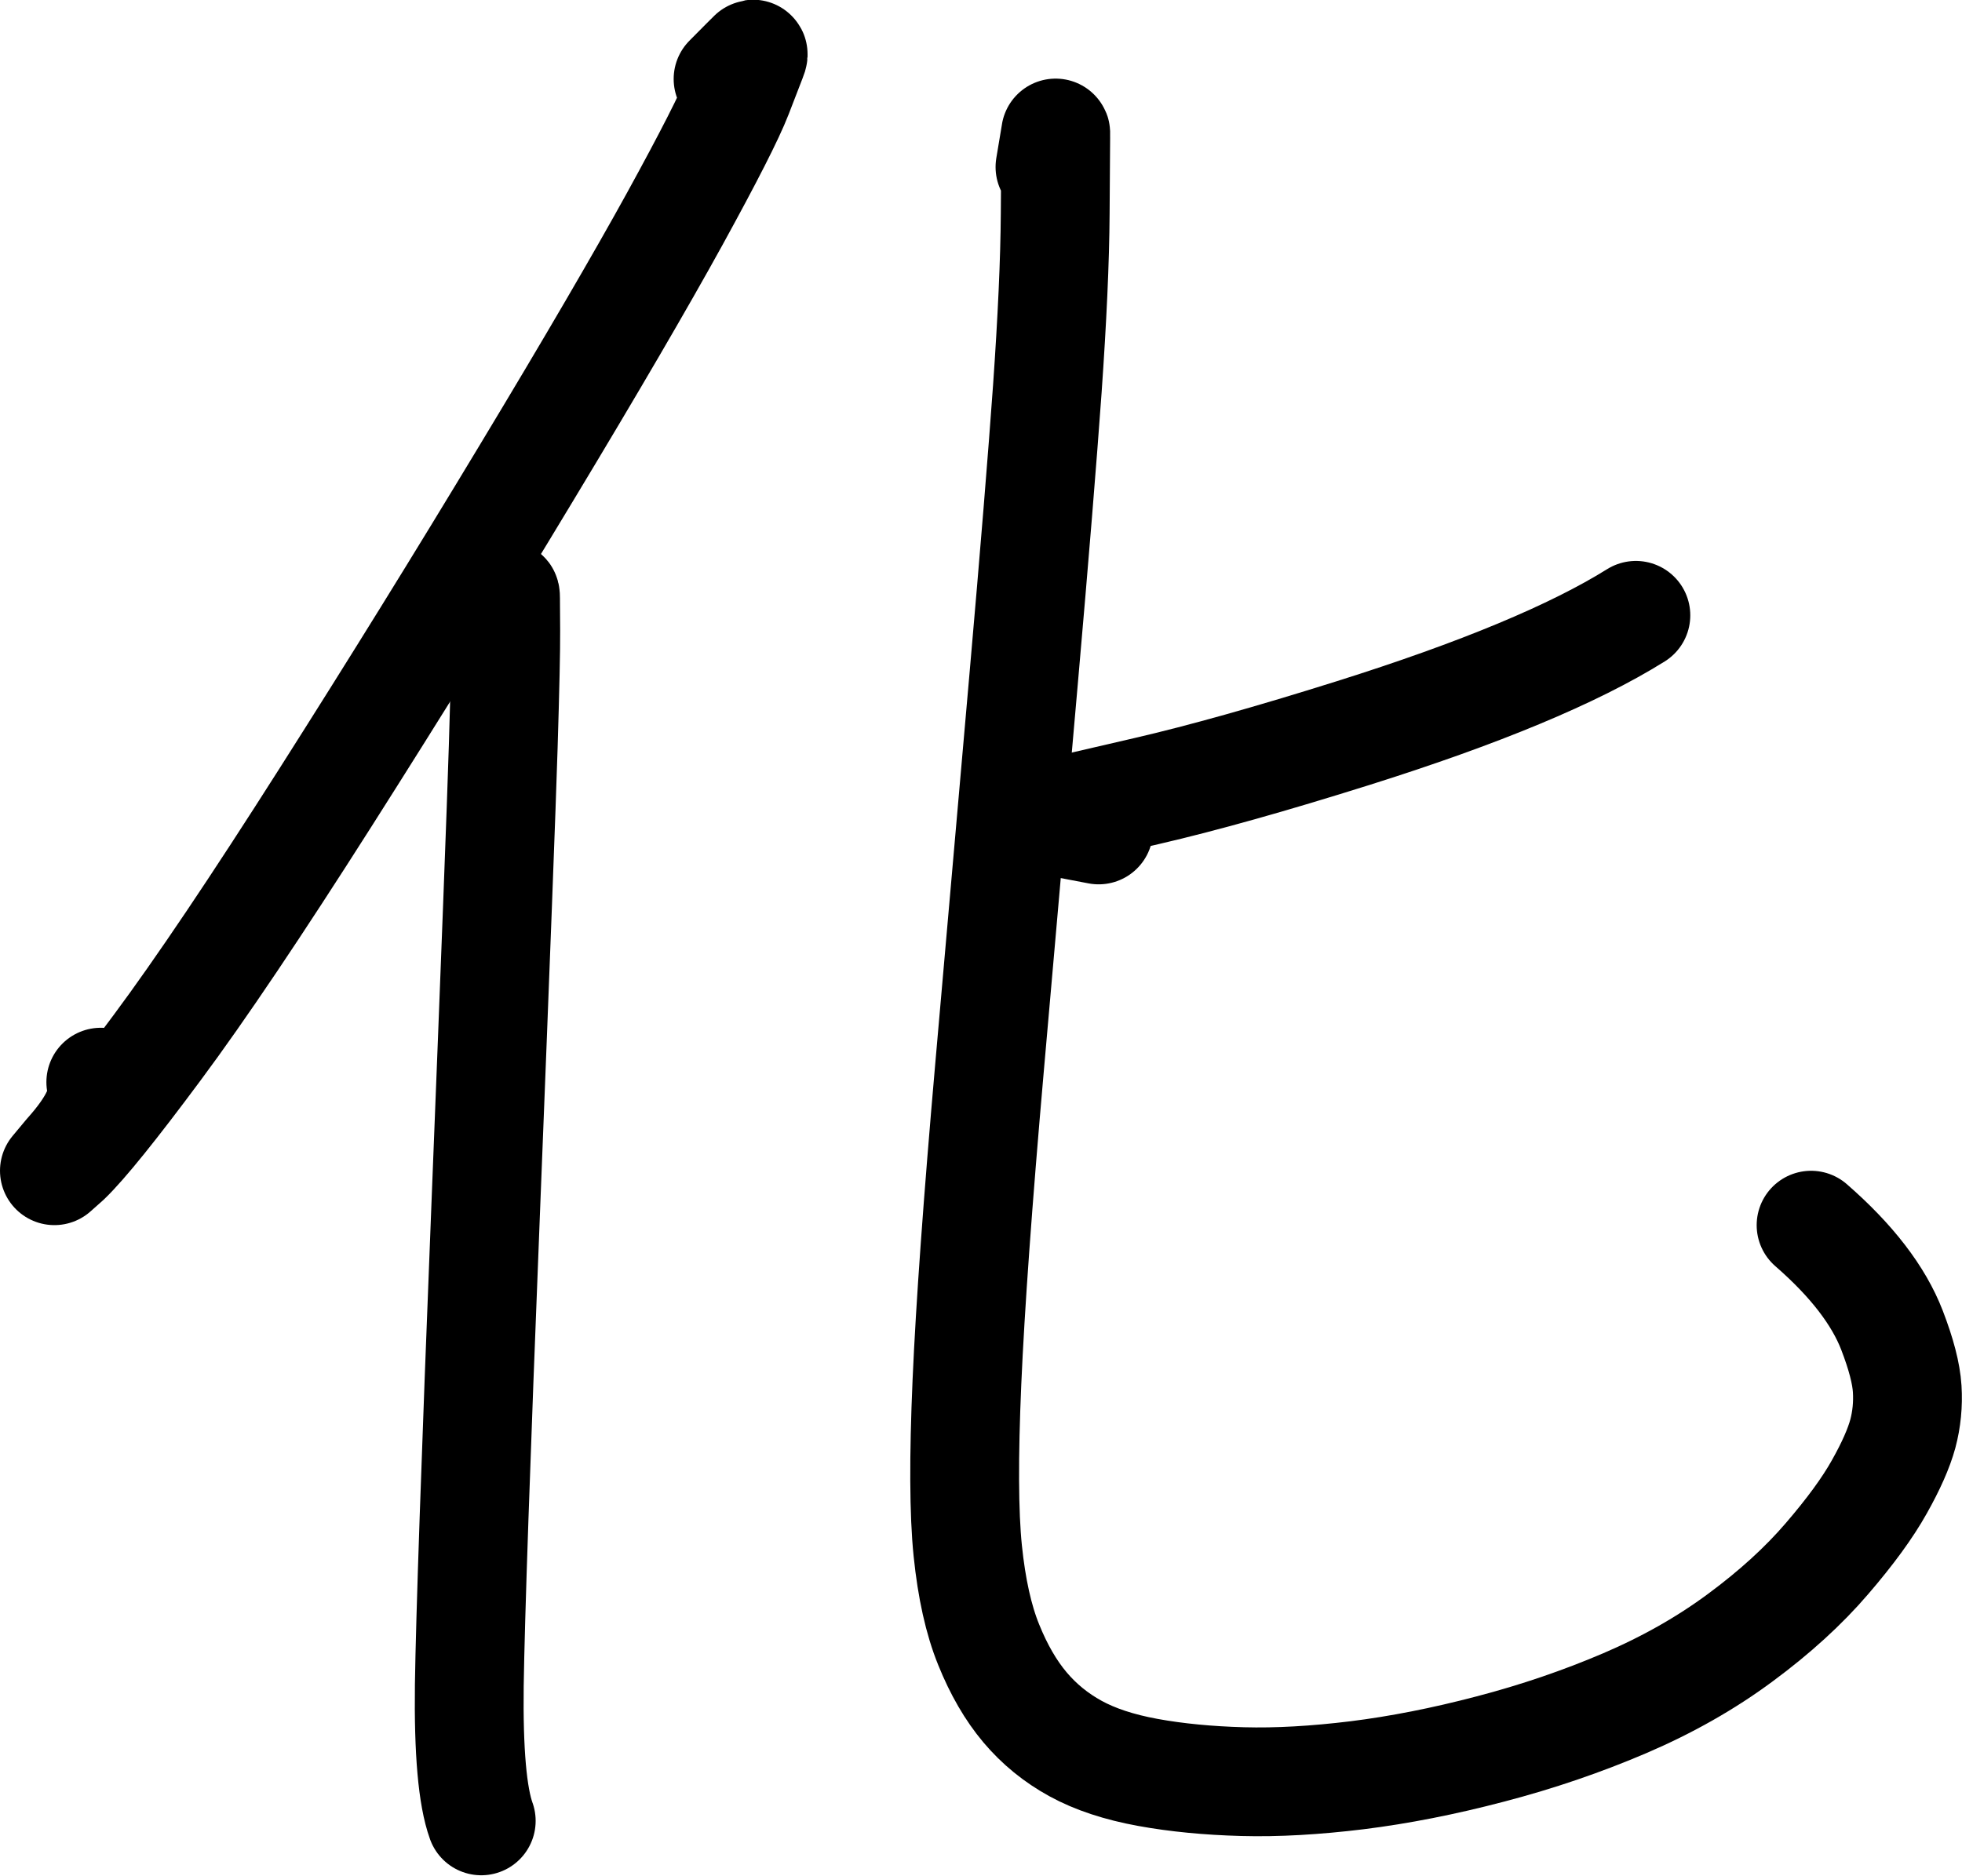
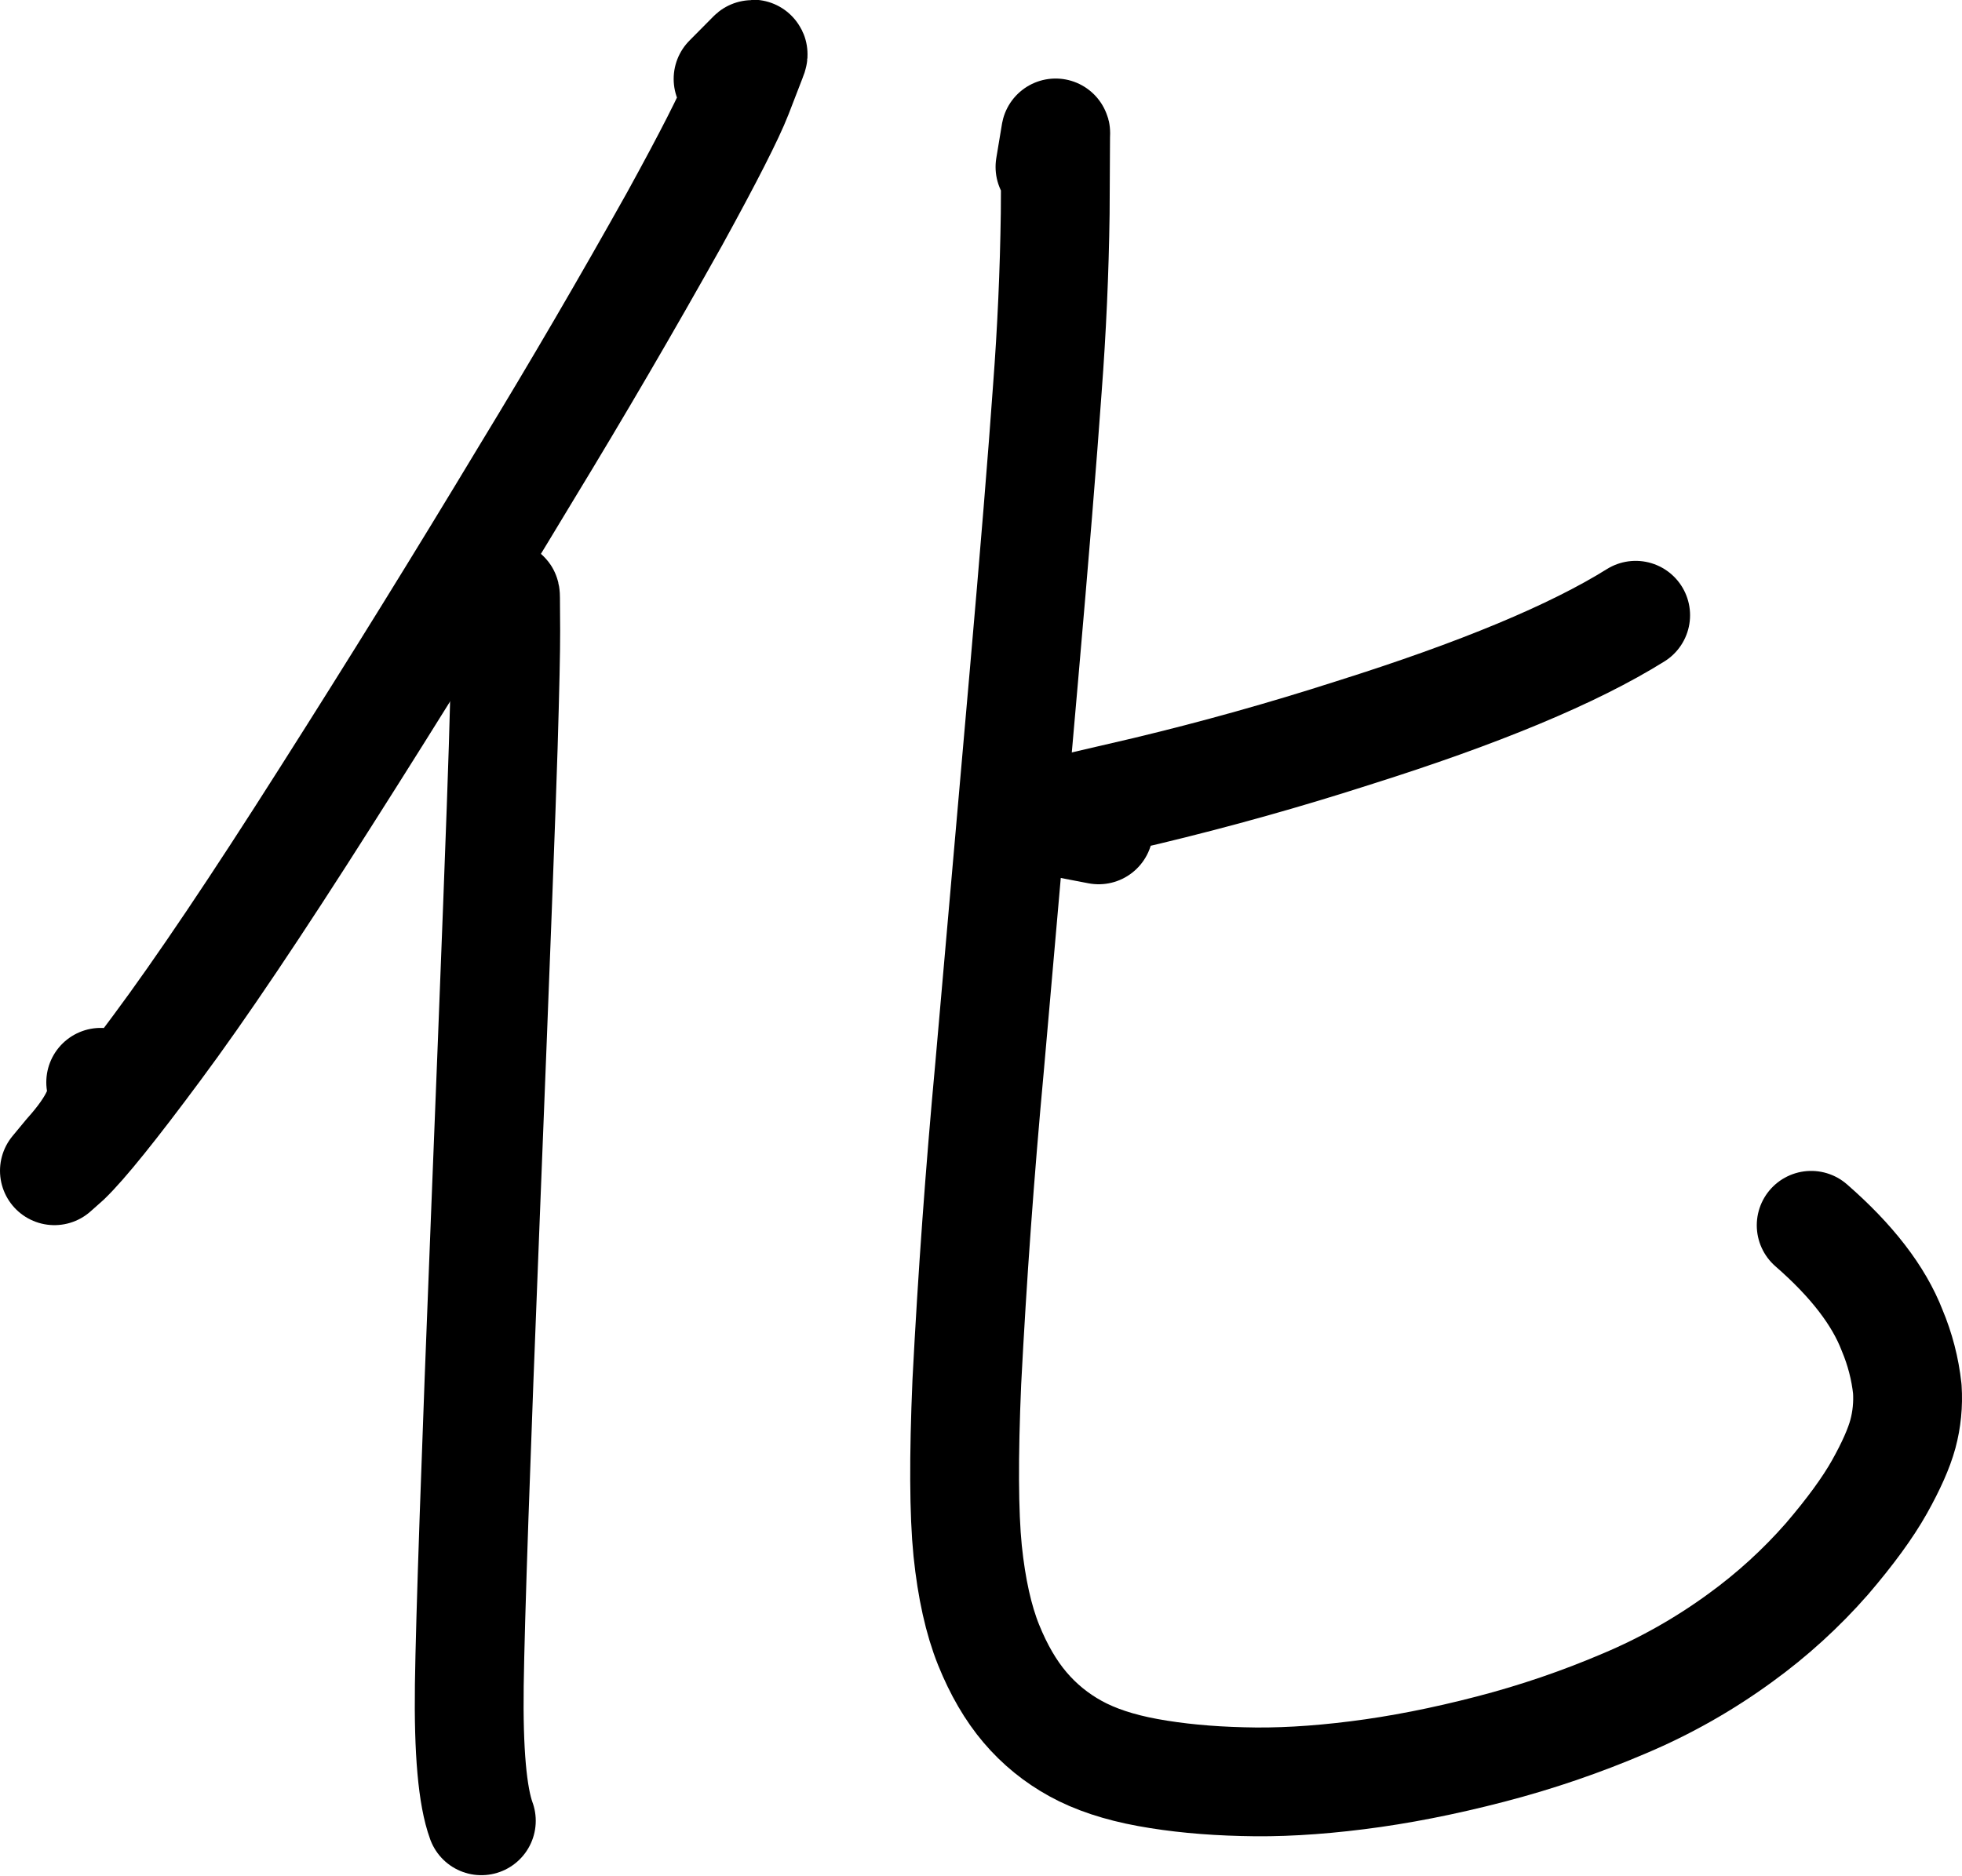
- <svg xmlns="http://www.w3.org/2000/svg" version="1.1" id="svg2" width="13.626" height="13.027" viewBox="0 0 13.626 13.027">
-   <defs id="defs6" />
-   <g id="g10" transform="matrix(1.333333,0,0,-1.333333,-87.88033,1056.056)">
-     <g id="g472104">
-       <g id="g1264" transform="matrix(0.5454546,0,0,-0.5454546,0,841.89)">
-         <path d="m 127.788,92.142 c 0.138,-0.139 0.215,-0.217 0.232,-0.233 0.011,-0.012 0.011,-0.001 -0.002,0.031 -0.013,0.033 -0.058,0.15 -0.136,0.352 -0.078,0.202 -0.28,0.598 -0.604,1.188 -0.325,0.59 -0.796,1.398 -1.416,2.426 -0.619,1.028 -1.258,2.06 -1.917,3.097 -0.659,1.037 -1.195,1.835 -1.61,2.393 -0.414,0.558 -0.702,0.915 -0.863,1.07 l -0.117,0.104 0.131,-0.157 c 0.257,-0.287 0.361,-0.516 0.312,-0.689" style="fill:none;stroke:#000000;stroke-width:1.039;stroke-linecap:round;stroke-linejoin:round;stroke-miterlimit:10;stroke-dasharray:none;stroke-opacity:1" id="path1266" />
-       </g>
-       <g id="g1268" transform="matrix(0.5454546,0,0,-0.5454546,0,841.89)">
-         <path d="m 125.556,97.313 c 0.06,-0.143 0.093,-0.222 0.1,-0.238 0.005,-0.011 0.007,-0.003 0.007,0.025 1e-4,0.028 8e-4,0.133 0.002,0.314 0.001,0.182 -0.007,0.55 -0.024,1.105 -0.017,0.555 -0.073,2.031 -0.168,4.427 -0.095,2.396 -0.147,3.909 -0.156,4.54 -0.008,0.631 0.03,1.062 0.114,1.294" style="fill:none;stroke:#000000;stroke-width:1.039;stroke-linecap:round;stroke-linejoin:round;stroke-miterlimit:10;stroke-dasharray:none;stroke-opacity:1" id="path1270" />
-       </g>
-       <g id="g1272" transform="matrix(0.5454546,0,0,-0.5454546,0,841.89)">
-         <path d="m 130.862,92.983 c 0.034,-0.206 0.052,-0.315 0.054,-0.325 0.001,-0.007 0.002,0.005 0.001,0.036 -2e-4,0.031 -0.002,0.275 -0.005,0.732 -0.003,0.457 -0.029,1.015 -0.075,1.673 -0.047,0.659 -0.122,1.582 -0.226,2.768 -0.104,1.187 -0.213,2.425 -0.326,3.714 -0.113,1.289 -0.185,2.292 -0.216,3.007 -0.031,0.716 -0.029,1.254 0.008,1.613 0.037,0.36 0.103,0.659 0.2,0.897 0.096,0.238 0.212,0.438 0.347,0.598 0.135,0.16 0.296,0.291 0.482,0.393 0.186,0.102 0.416,0.178 0.69,0.228 0.274,0.05 0.576,0.079 0.905,0.088 0.33,0.009 0.695,-0.012 1.095,-0.061 0.401,-0.05 0.825,-0.133 1.273,-0.251 0.448,-0.117 0.875,-0.263 1.282,-0.437 0.406,-0.174 0.774,-0.382 1.103,-0.626 0.329,-0.243 0.605,-0.495 0.827,-0.754 0.223,-0.259 0.39,-0.488 0.501,-0.687 0.112,-0.199 0.186,-0.367 0.224,-0.506 0.037,-0.139 0.051,-0.282 0.042,-0.429 -0.009,-0.147 -0.058,-0.334 -0.145,-0.56 -0.128,-0.332 -0.386,-0.667 -0.773,-1.004" style="fill:none;stroke:#000000;stroke-width:1.039;stroke-linecap:round;stroke-linejoin:round;stroke-miterlimit:10;stroke-dasharray:none;stroke-opacity:1" id="path1274" />
-       </g>
-       <g id="g1276" transform="matrix(0.5454546,0,0,-0.5454546,0,841.89)">
-         <path d="m 131.327,99.315 c -0.344,-0.066 -0.538,-0.103 -0.582,-0.111 -0.031,-0.006 1e-4,-0.02 0.093,-0.041 0.093,-0.021 0.408,-0.094 0.945,-0.219 0.537,-0.124 1.194,-0.309 1.97,-0.553 1.211,-0.381 2.112,-0.756 2.704,-1.126" style="fill:none;stroke:#000000;stroke-width:1.039;stroke-linecap:round;stroke-linejoin:round;stroke-miterlimit:10;stroke-dasharray:none;stroke-opacity:1" id="path1278" />
-       </g>
-     </g>
-   </g>
+ <svg xmlns="http://www.w3.org/2000/svg" width="13.626" height="13.027">
+   <path d="m127.788 92.142.231-.233q.018-.016-.002.032l-.136.352q-.118.303-.604 1.187a76 76 0 0 1-1.416 2.426q-.928 1.542-1.917 3.097-.987 1.556-1.61 2.394-.62.837-.862 1.07l-.117.104.13-.157q.386-.43.312-.688" style="fill:none;stroke:#000;stroke-width:1.039;stroke-linecap:round;stroke-linejoin:round;stroke-miterlimit:10;stroke-dasharray:none;stroke-opacity:1" transform="matrix(.72727 0 0 .72727 -87.88 -66.464)" />
+   <path d="M125.557 97.313q.089-.214.1-.238.006-.017.006.025l.002.314q.001.272-.024 1.105-.025.832-.168 4.426t-.156 4.54.115 1.295" style="fill:none;stroke:#000;stroke-width:1.039;stroke-linecap:round;stroke-linejoin:round;stroke-miterlimit:10;stroke-dasharray:none;stroke-opacity:1" transform="matrix(.72727 0 0 .72727 -87.88 -66.464)" />
+   <path d="m130.862 92.983.054-.325q.002-.01 0 .036l-.004.732a27 27 0 0 1-.075 1.674q-.07.988-.226 2.768l-.326 3.714a74 74 0 0 0-.217 3.007q-.046 1.074.008 1.613.056.54.2.898.144.357.348.597t.482.393q.279.154.69.229t.905.087q.495.015 1.096-.061.6-.075 1.273-.25a9 9 0 0 0 1.282-.438 5.5 5.5 0 0 0 1.103-.625 5 5 0 0 0 .827-.754q.334-.39.501-.687.168-.3.224-.506.056-.209.042-.43a2 2 0 0 0-.145-.56q-.192-.497-.773-1.003" style="fill:none;stroke:#000;stroke-width:1.039;stroke-linecap:round;stroke-linejoin:round;stroke-miterlimit:10;stroke-dasharray:none;stroke-opacity:1" transform="matrix(.72727 0 0 .72727 -87.88 -66.464)" />
+   <path d="m131.327 99.315-.583-.112q-.046-.01.093-.04l.945-.22a27 27 0 0 0 1.97-.552q1.815-.571 2.703-1.126" style="fill:none;stroke:#000;stroke-width:1.039;stroke-linecap:round;stroke-linejoin:round;stroke-miterlimit:10;stroke-dasharray:none;stroke-opacity:1" transform="matrix(.72727 0 0 .72727 -87.88 -66.464)" />
</svg>
